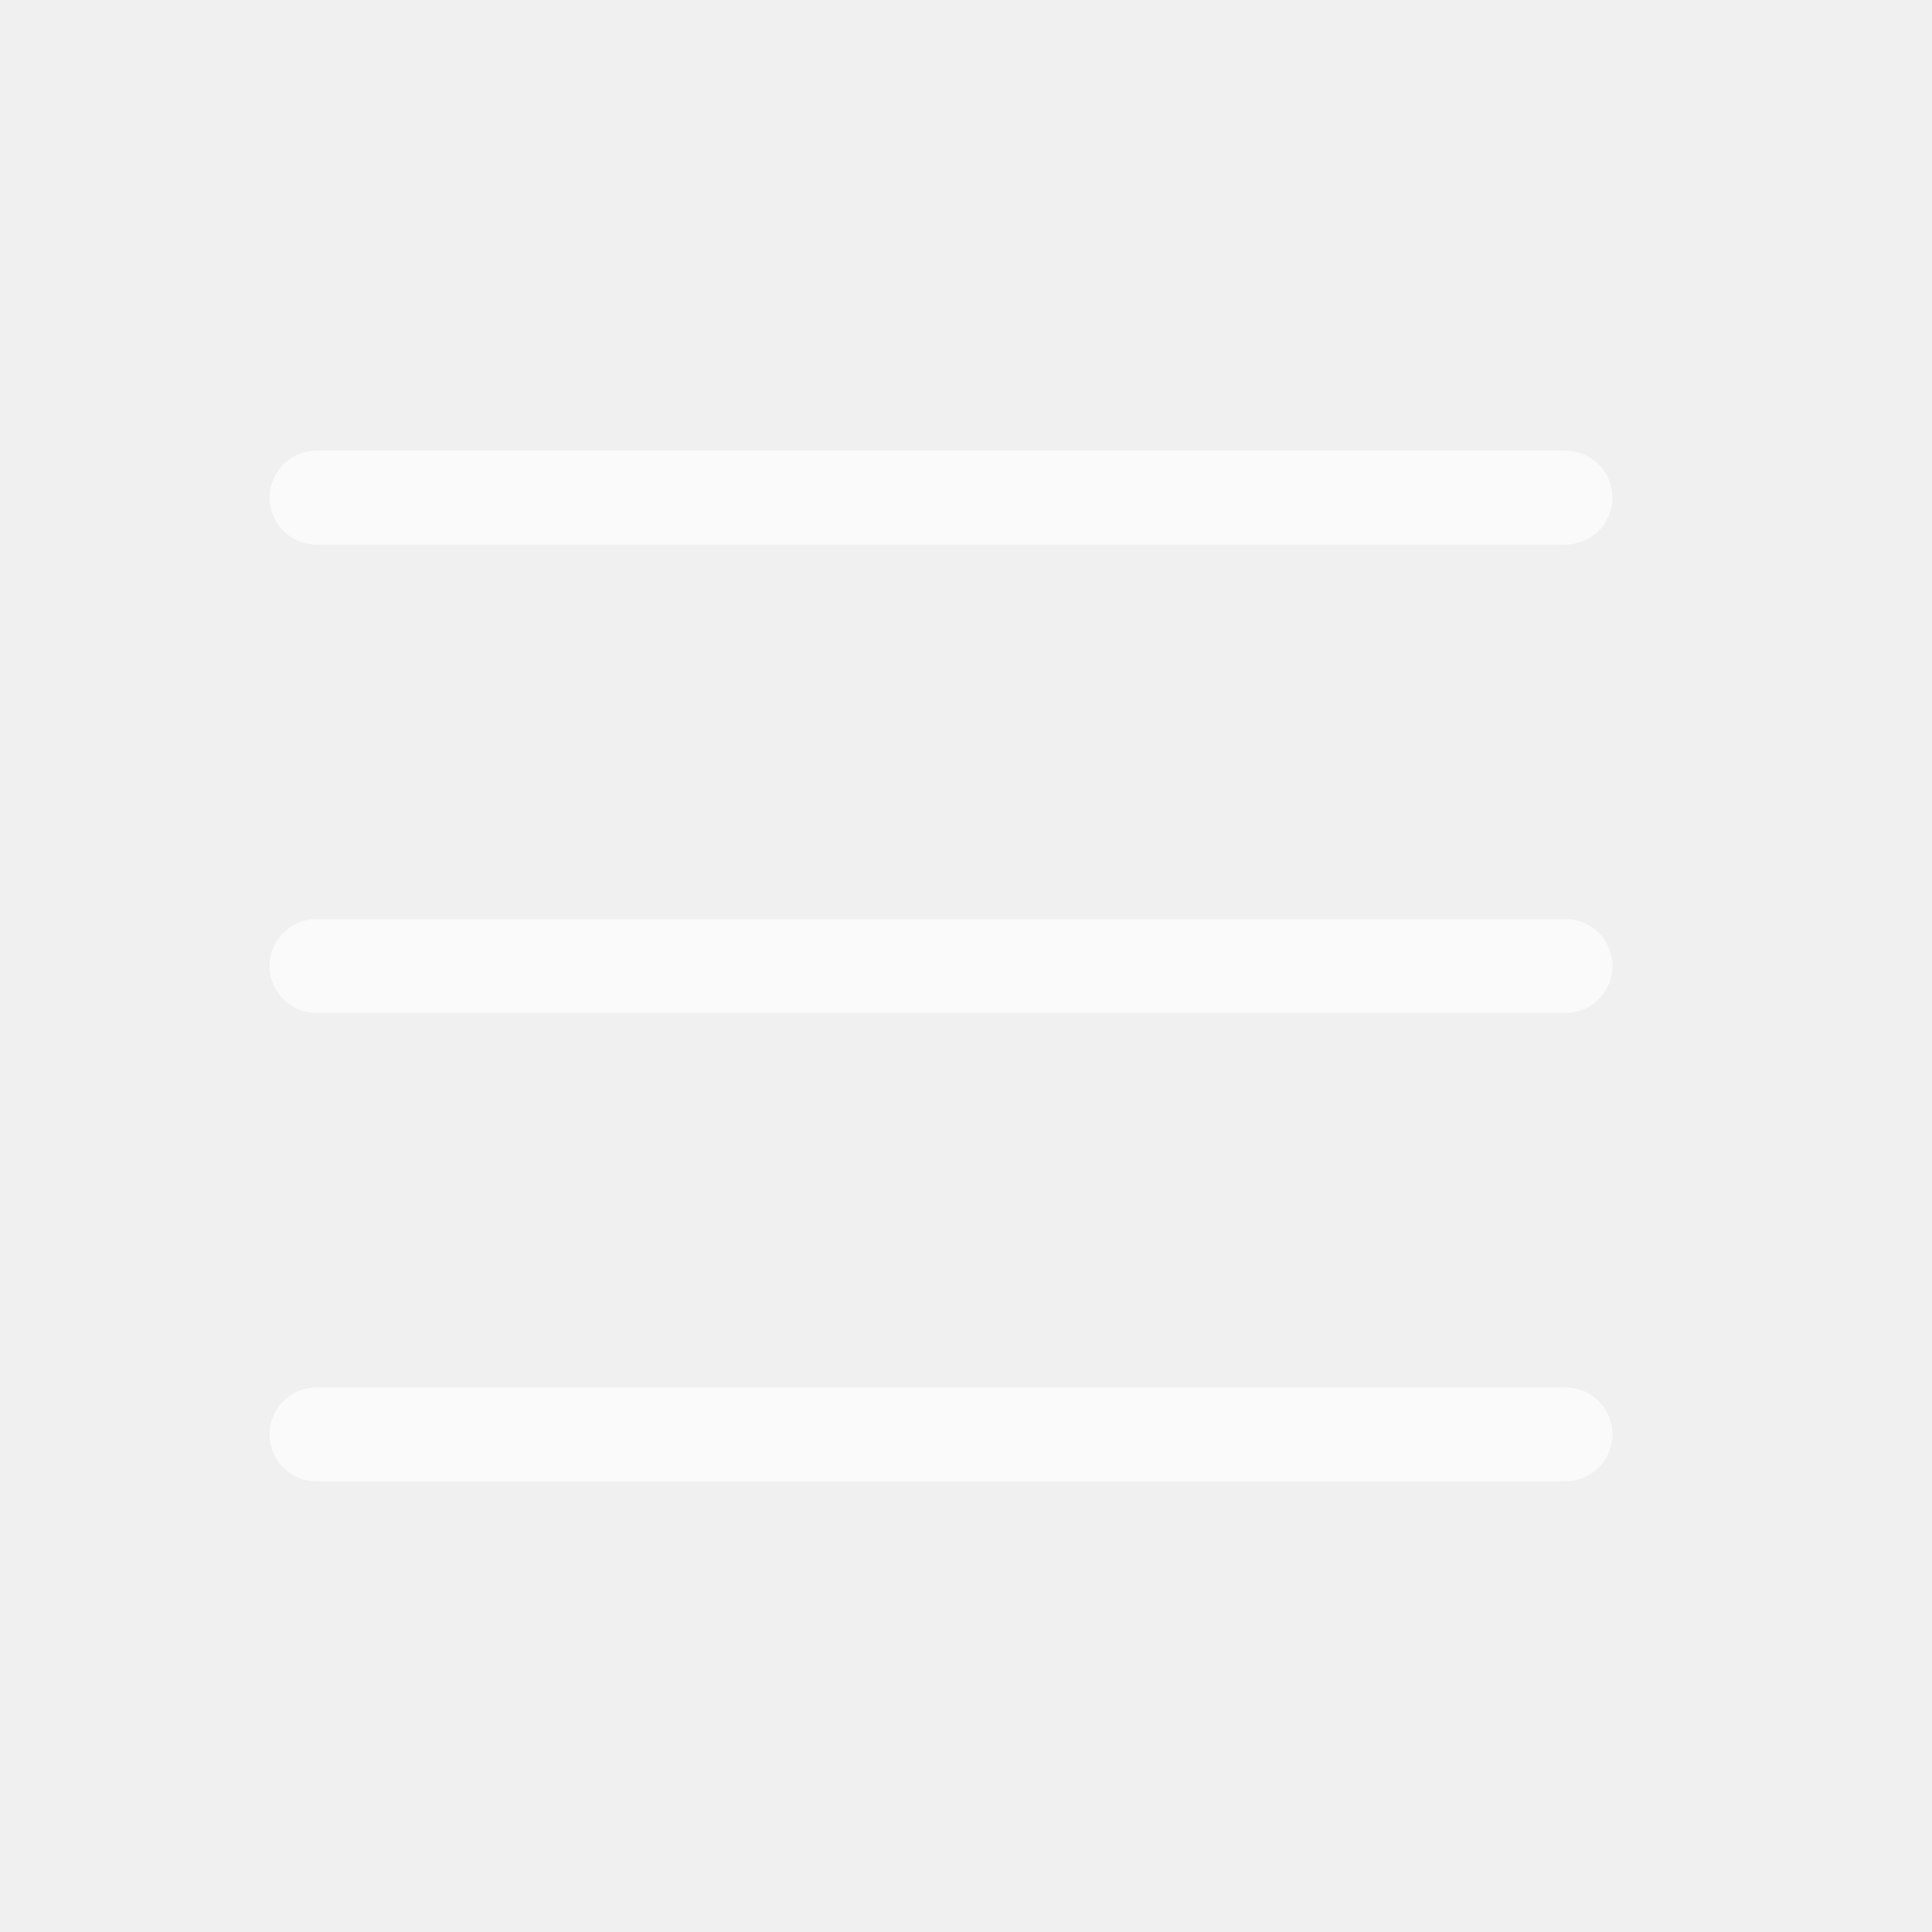
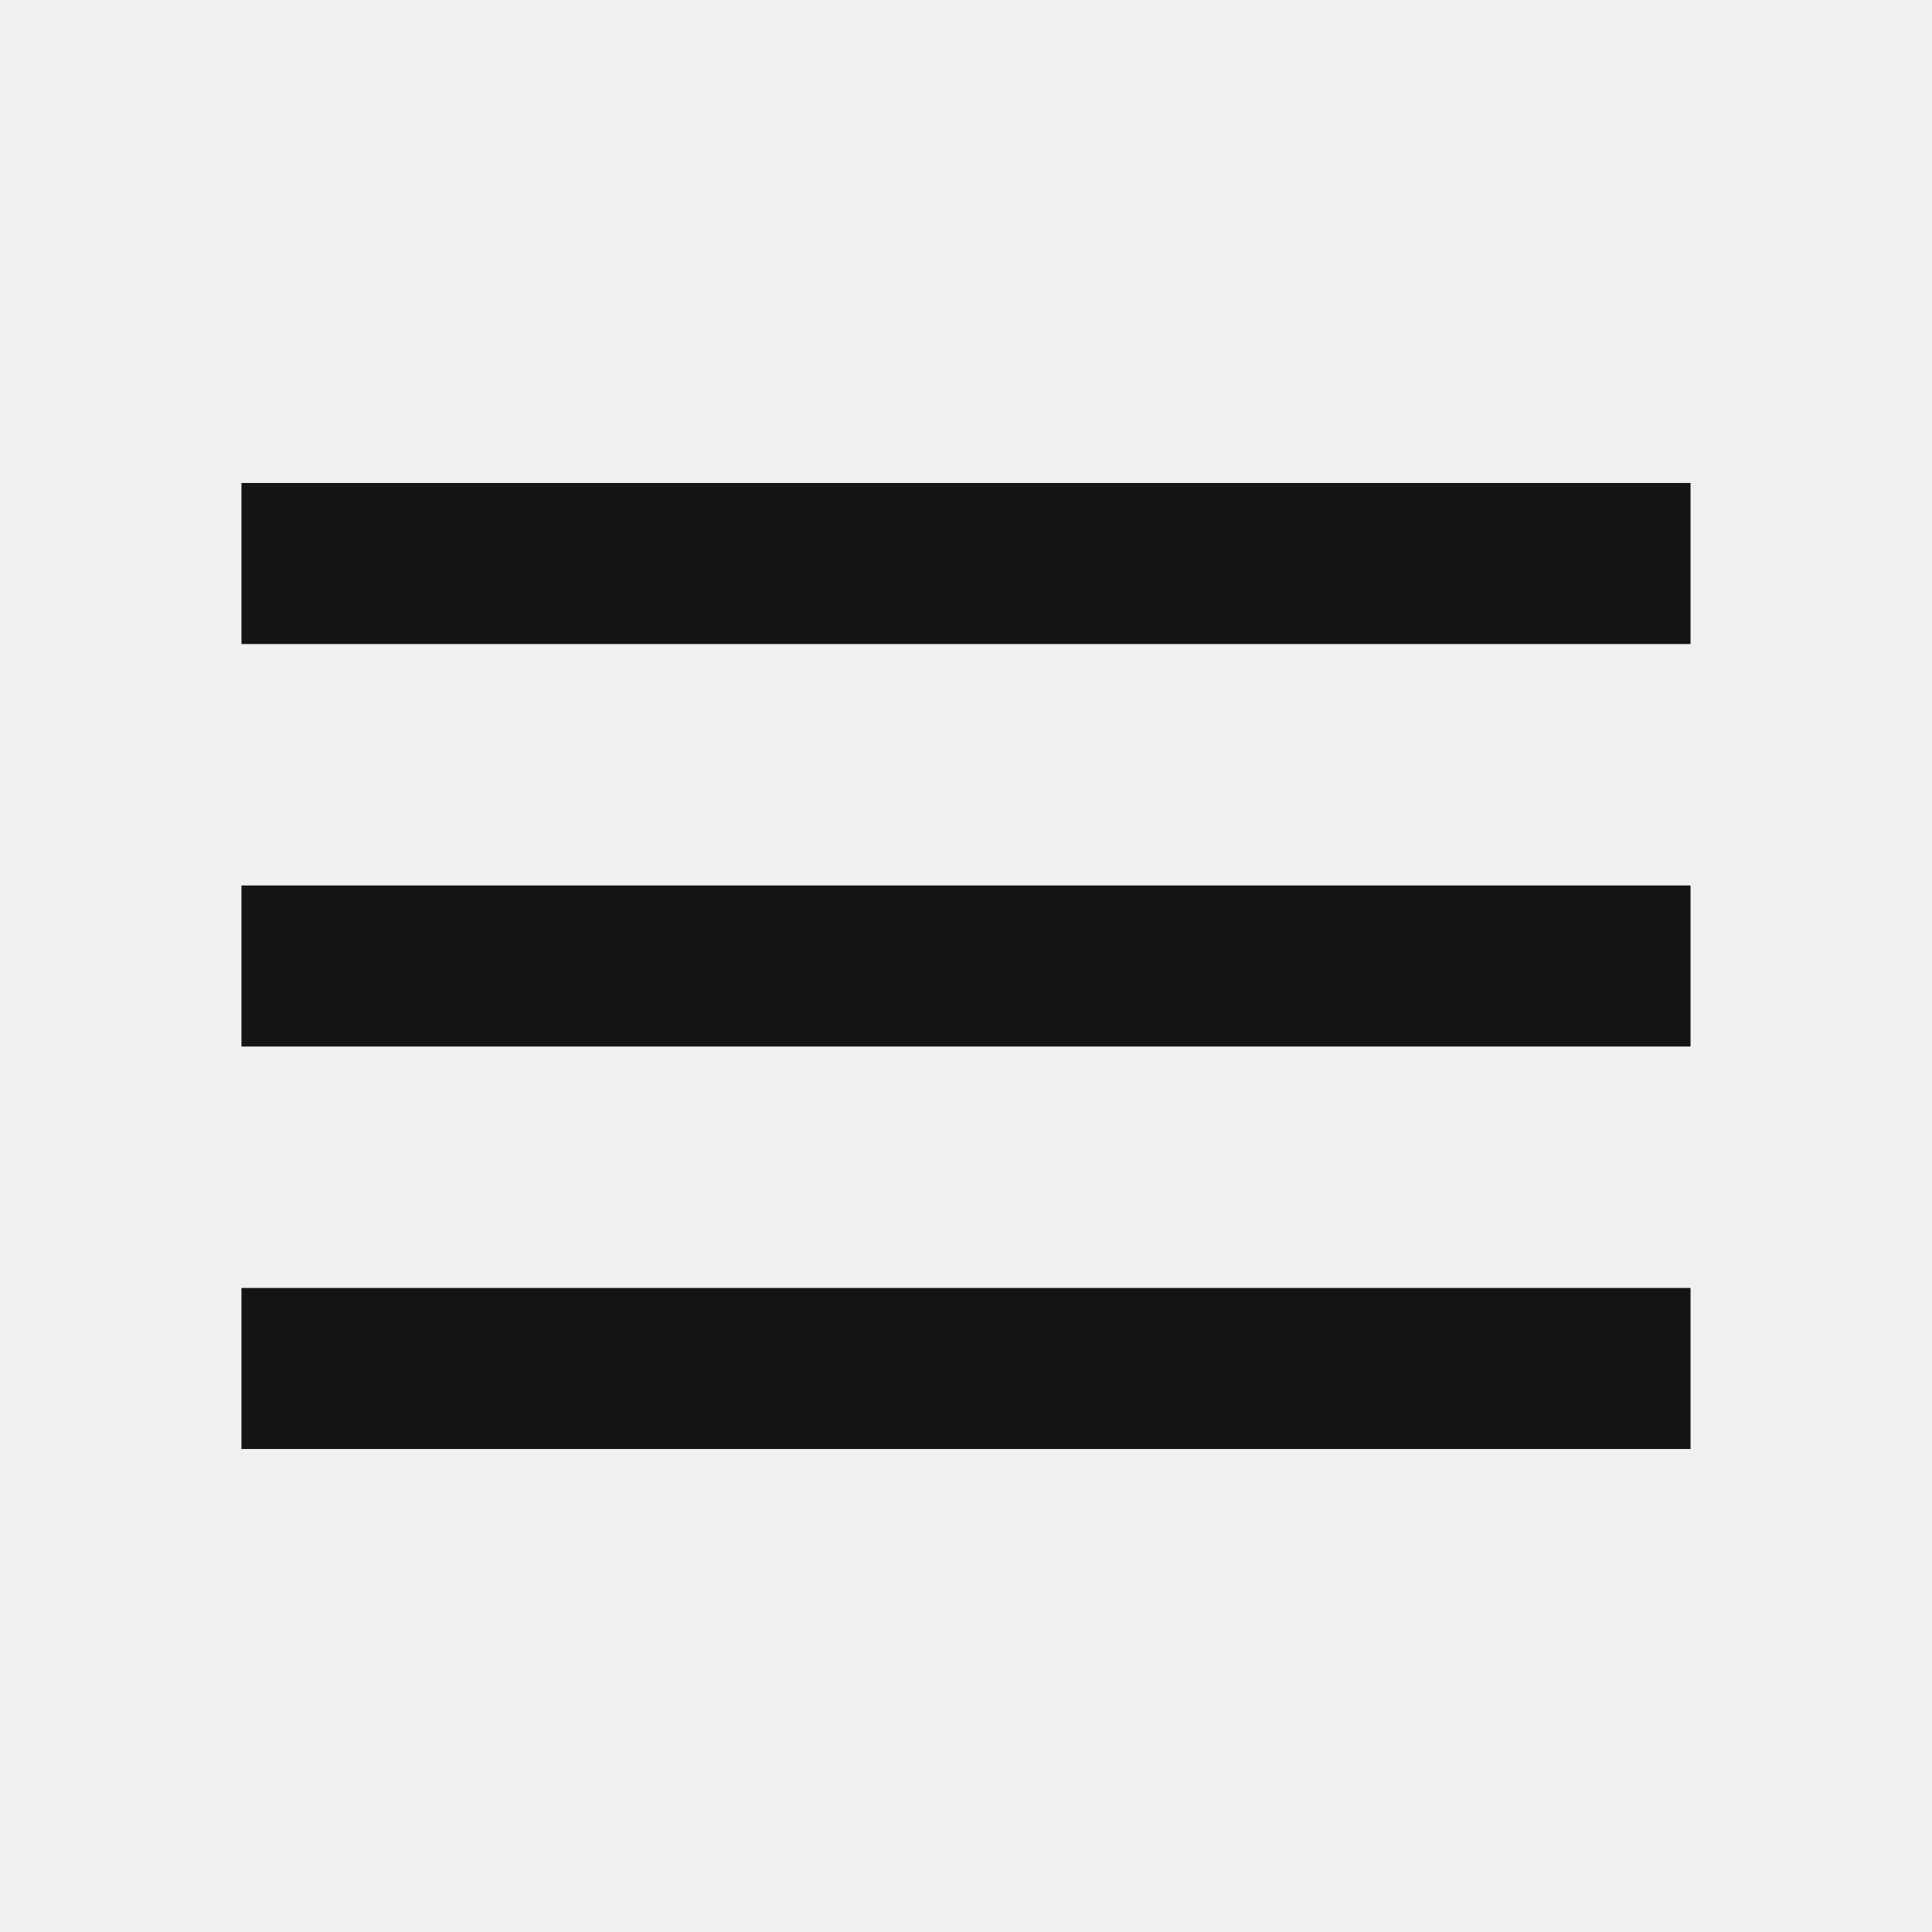
- <svg xmlns="http://www.w3.org/2000/svg" width="33" height="33" viewBox="0 0 33 33" fill="none">
-   <g clip-path="url(#clip0_1007_3231)">
-     <path d="M5.406 8.5H26.74" stroke="#FAFAFA" stroke-width="1.603" stroke-linecap="round" stroke-linejoin="round" />
-     <path d="M5.406 16.5H26.74" stroke="#FAFAFA" stroke-width="1.603" stroke-linecap="round" stroke-linejoin="round" />
-     <path d="M5.406 24.5H26.74" stroke="#FAFAFA" stroke-width="1.603" stroke-linecap="round" stroke-linejoin="round" />
-   </g>
-   <defs>
-     <clipPath id="clip0_1007_3231">
-       <rect width="32" height="32" fill="white" transform="translate(0.0742188 0.5)" />
-     </clipPath>
-   </defs>
+ <svg xmlns="http://www.w3.org/2000/svg" width="24" height="24" viewBox="0 0 24 24" fill="none">
+   <path d="M3 18V16H21V18H3ZM3 13V11H21V13H3ZM3 8V6H21V8H3Z" fill="#191919" />
+   <path d="M3 18V16H21V18H3ZM3 13V11H21V13H3ZM3 8V6H21V8H3Z" fill="black" fill-opacity="0.2" />
</svg>
